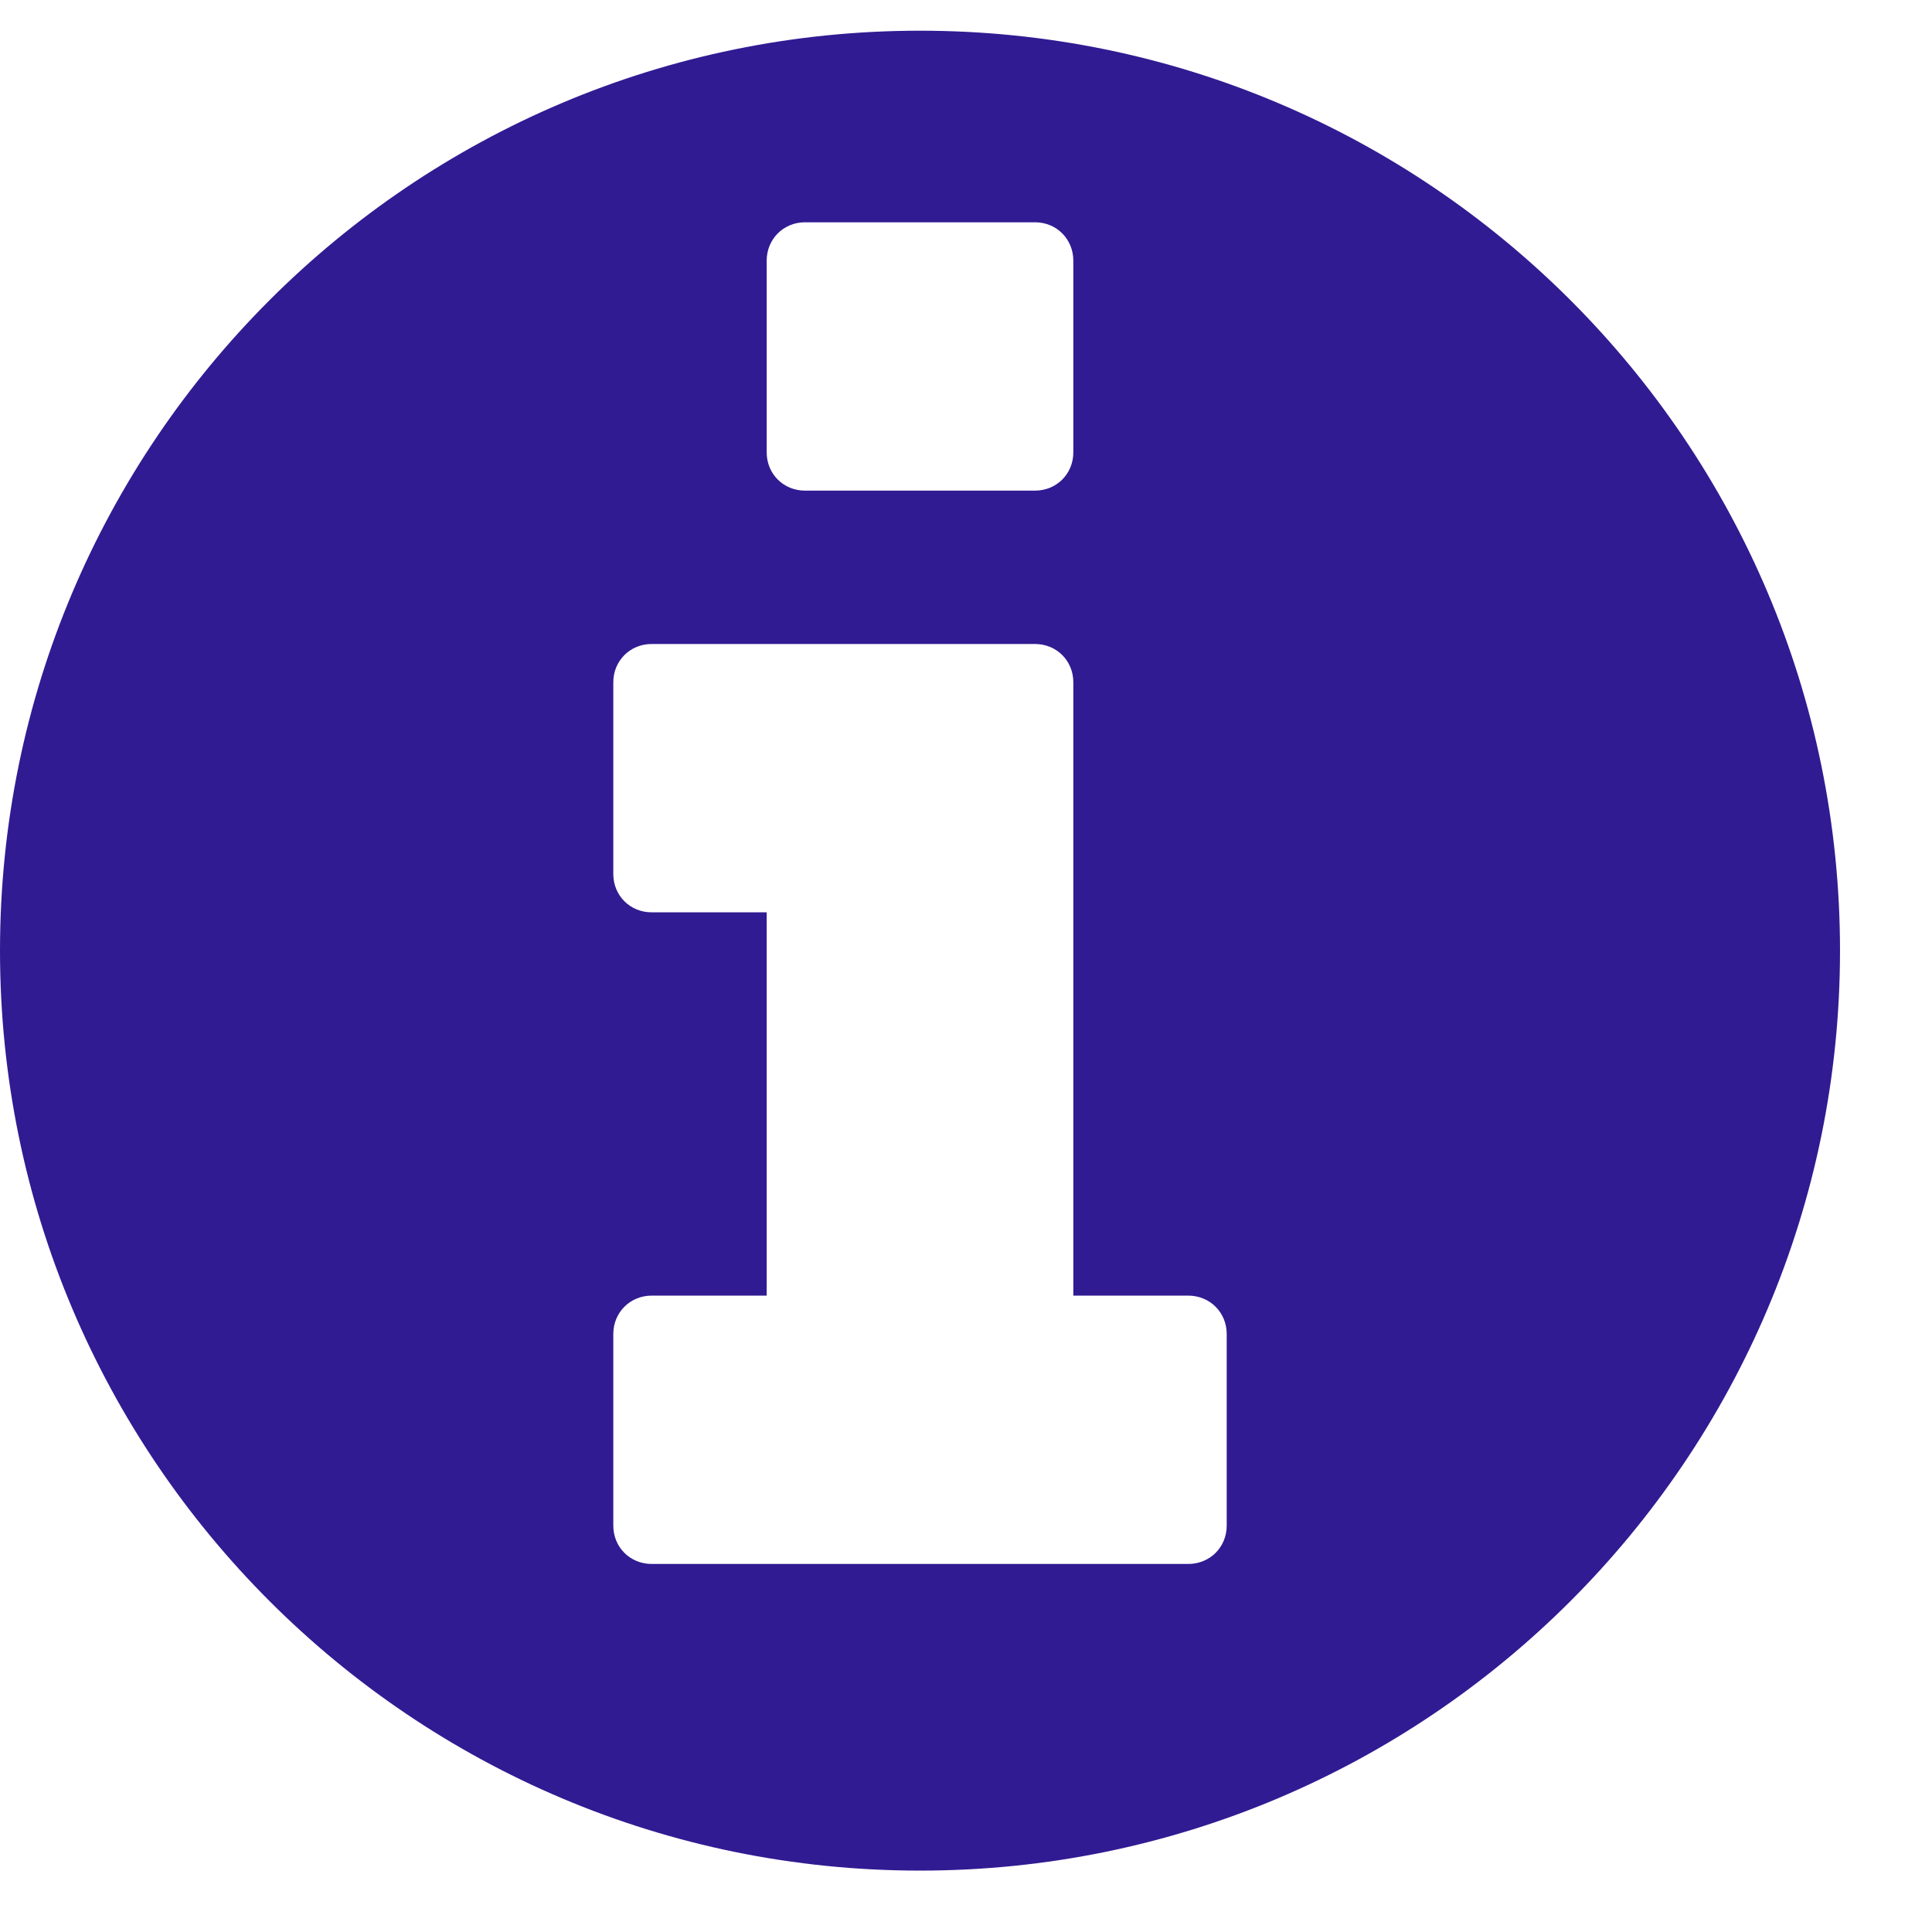
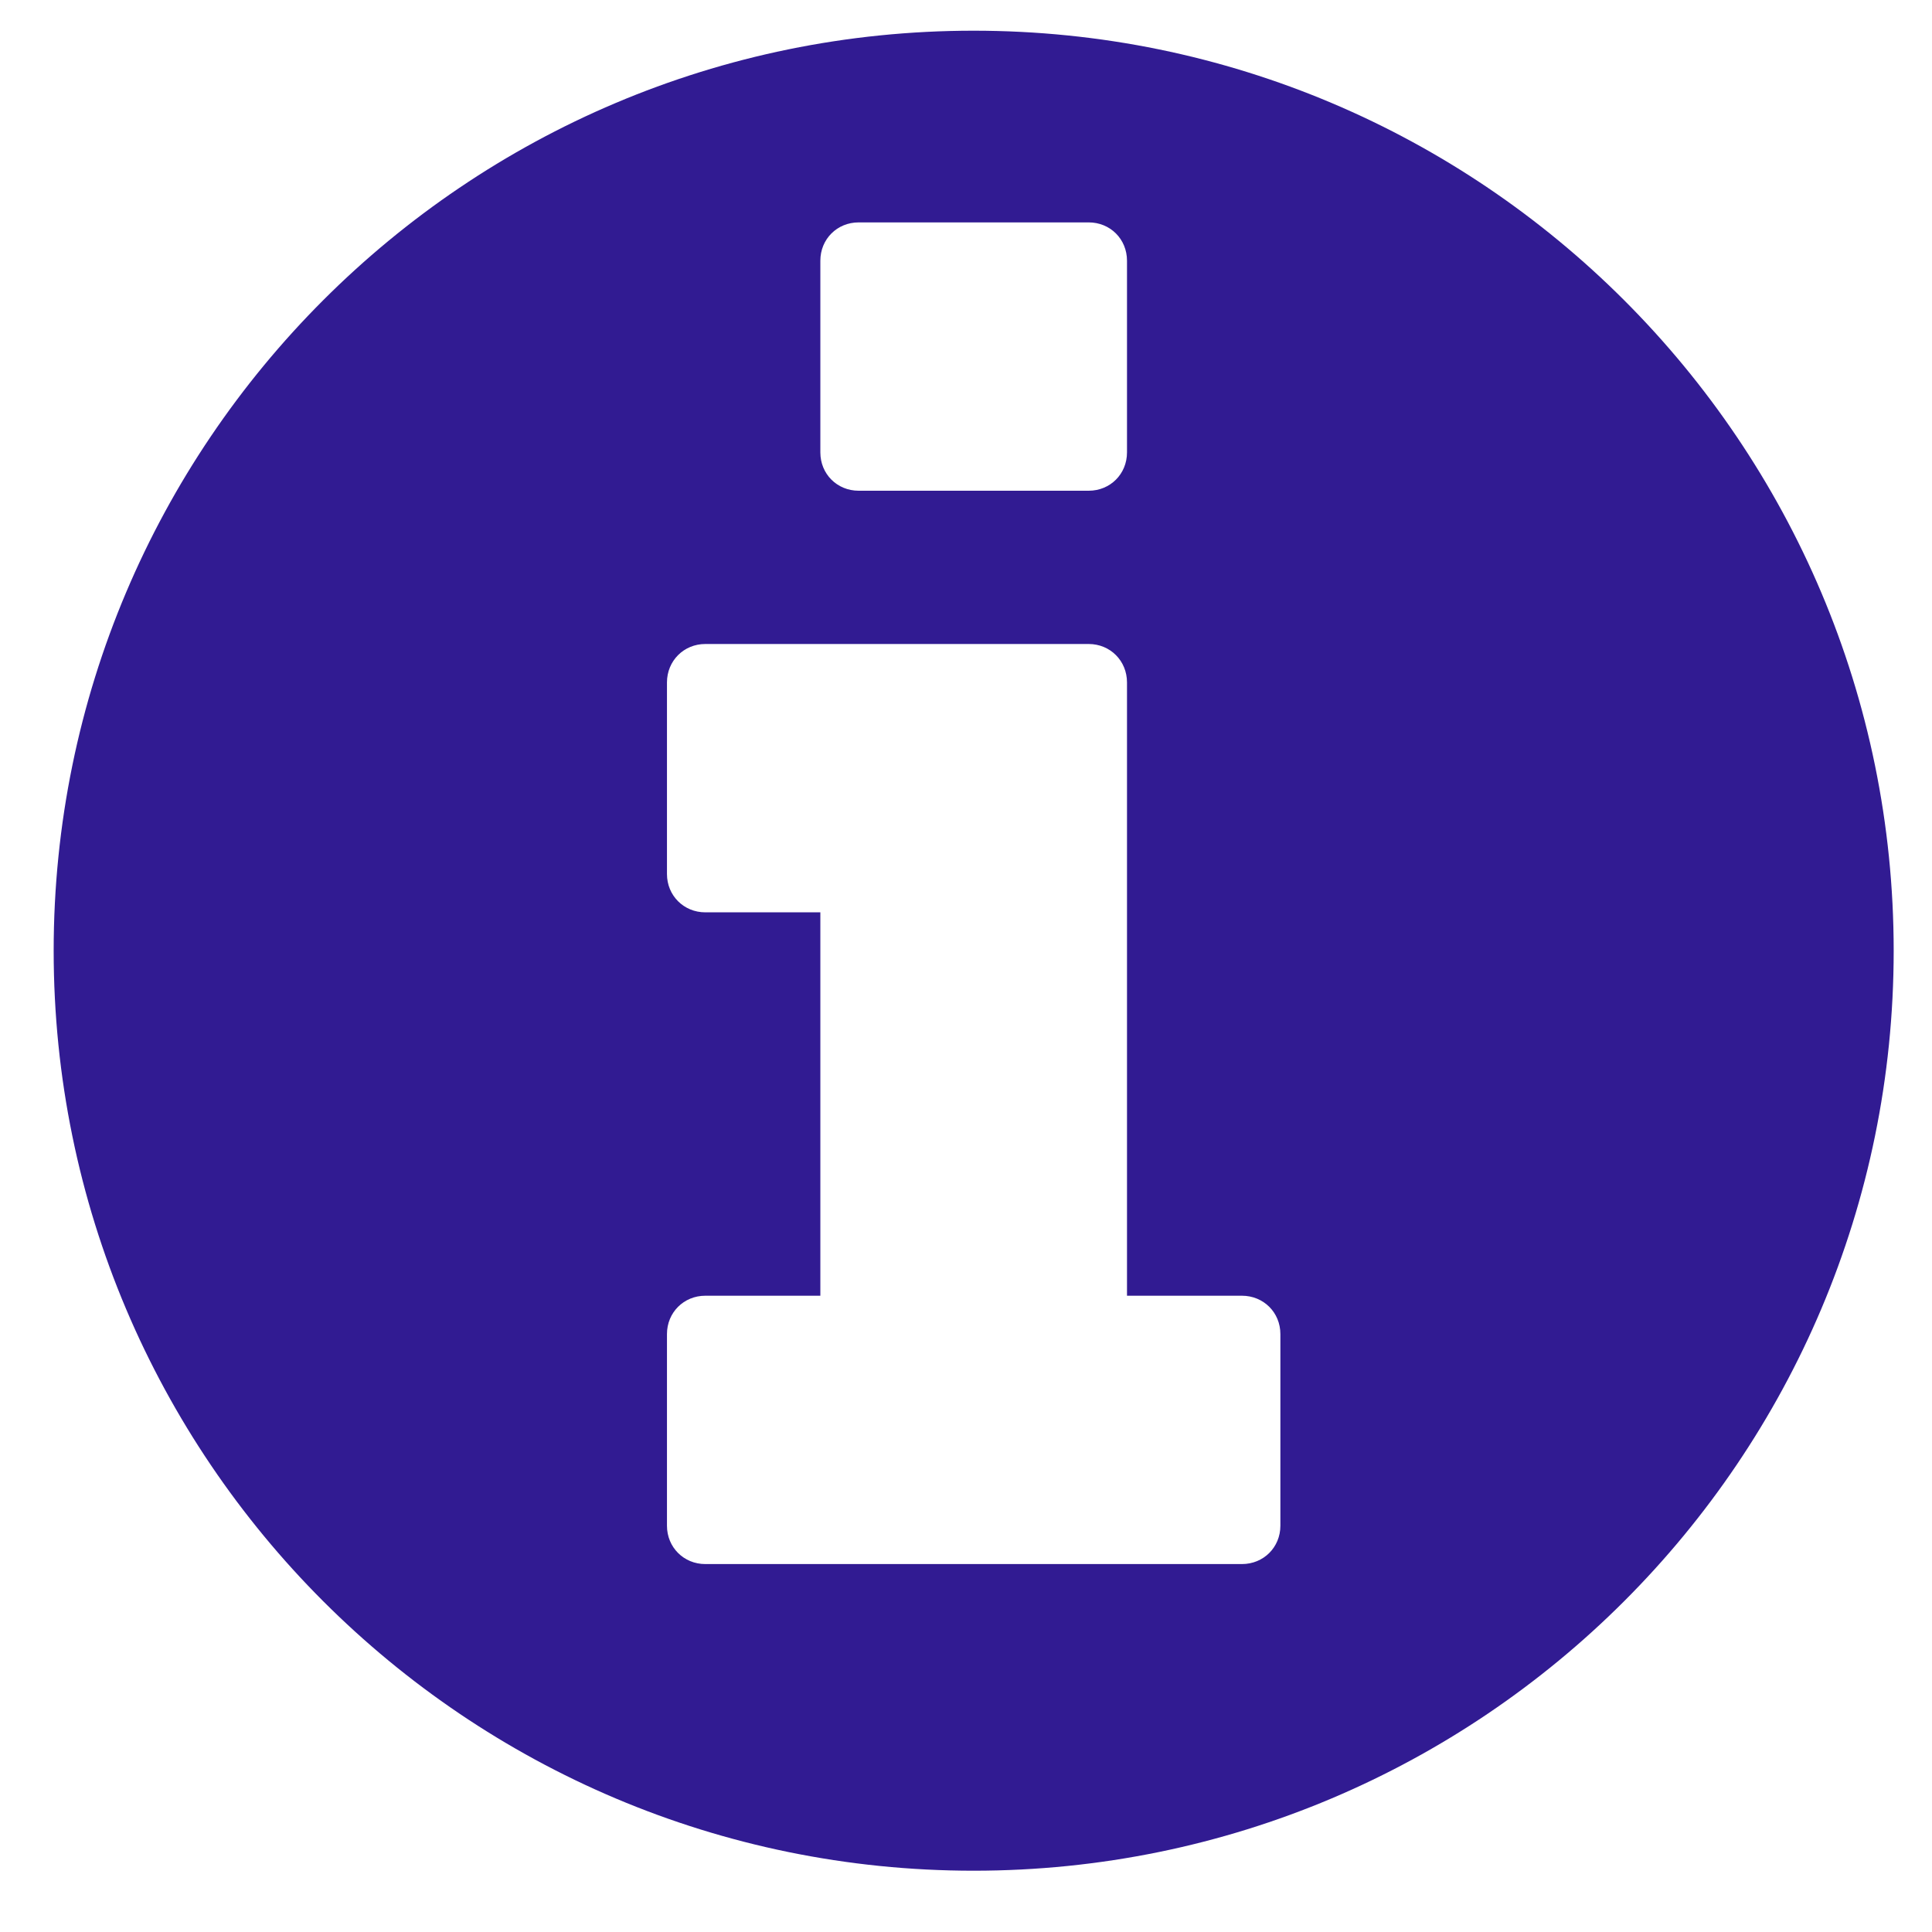
- <svg xmlns="http://www.w3.org/2000/svg" width="6" height="6" viewBox="0 0 18 18" fill="none">
-   <path fill-rule="evenodd" clip-rule="evenodd" d="M8.571 17.428C13.304 17.428 17.143 13.589 17.143 8.857C17.143 4.125 13.304 0.286 8.571 0.286C3.839 0.286 0 4.125 0 8.857C0 13.589 3.839 17.428 8.571 17.428ZM10 4.214V2.429C10 2.228 9.844 2.071 9.643 2.071H7.5C7.299 2.071 7.143 2.228 7.143 2.429V4.214C7.143 4.415 7.299 4.571 7.5 4.571L9.643 4.571C9.844 4.571 10 4.415 10 4.214ZM11.429 14.214V12.428C11.429 12.228 11.272 12.071 11.071 12.071H10V6.357C10 6.156 9.844 6 9.643 6H6.071C5.871 6 5.714 6.156 5.714 6.357V8.143C5.714 8.344 5.871 8.5 6.071 8.5H7.143V12.071H6.071C5.871 12.071 5.714 12.228 5.714 12.428V14.214C5.714 14.415 5.871 14.571 6.071 14.571H11.071C11.272 14.571 11.429 14.415 11.429 14.214Z" fill="#311B92" />
+ <svg xmlns="http://www.w3.org/2000/svg" width="18" height="18" viewBox="0 0 17 18" fill="none">
+   <path fill-rule="evenodd" clip-rule="evenodd" d="M8.571 17.429C13.304 17.429 17.143 13.59 17.143 8.858C17.143 4.125 13.304 0.286 8.571 0.286C3.839 0.286 0 4.125 0 8.858C0 13.59 3.839 17.429 8.571 17.429ZM10 4.215V2.429C10 2.228 9.844 2.072 9.643 2.072H7.5C7.299 2.072 7.143 2.228 7.143 2.429V4.215C7.143 4.416 7.299 4.572 7.5 4.572L9.643 4.572C9.844 4.572 10 4.416 10 4.215ZM11.429 14.215V12.429C11.429 12.228 11.272 12.072 11.071 12.072H10V6.358C10 6.157 9.844 6 9.643 6H6.071C5.871 6 5.714 6.157 5.714 6.358V8.143C5.714 8.344 5.871 8.5 6.071 8.5H7.143V12.072H6.071C5.871 12.072 5.714 12.228 5.714 12.429V14.215C5.714 14.416 5.871 14.572 6.071 14.572H11.071C11.272 14.572 11.429 14.416 11.429 14.215Z" fill="#311B92" />
</svg>
